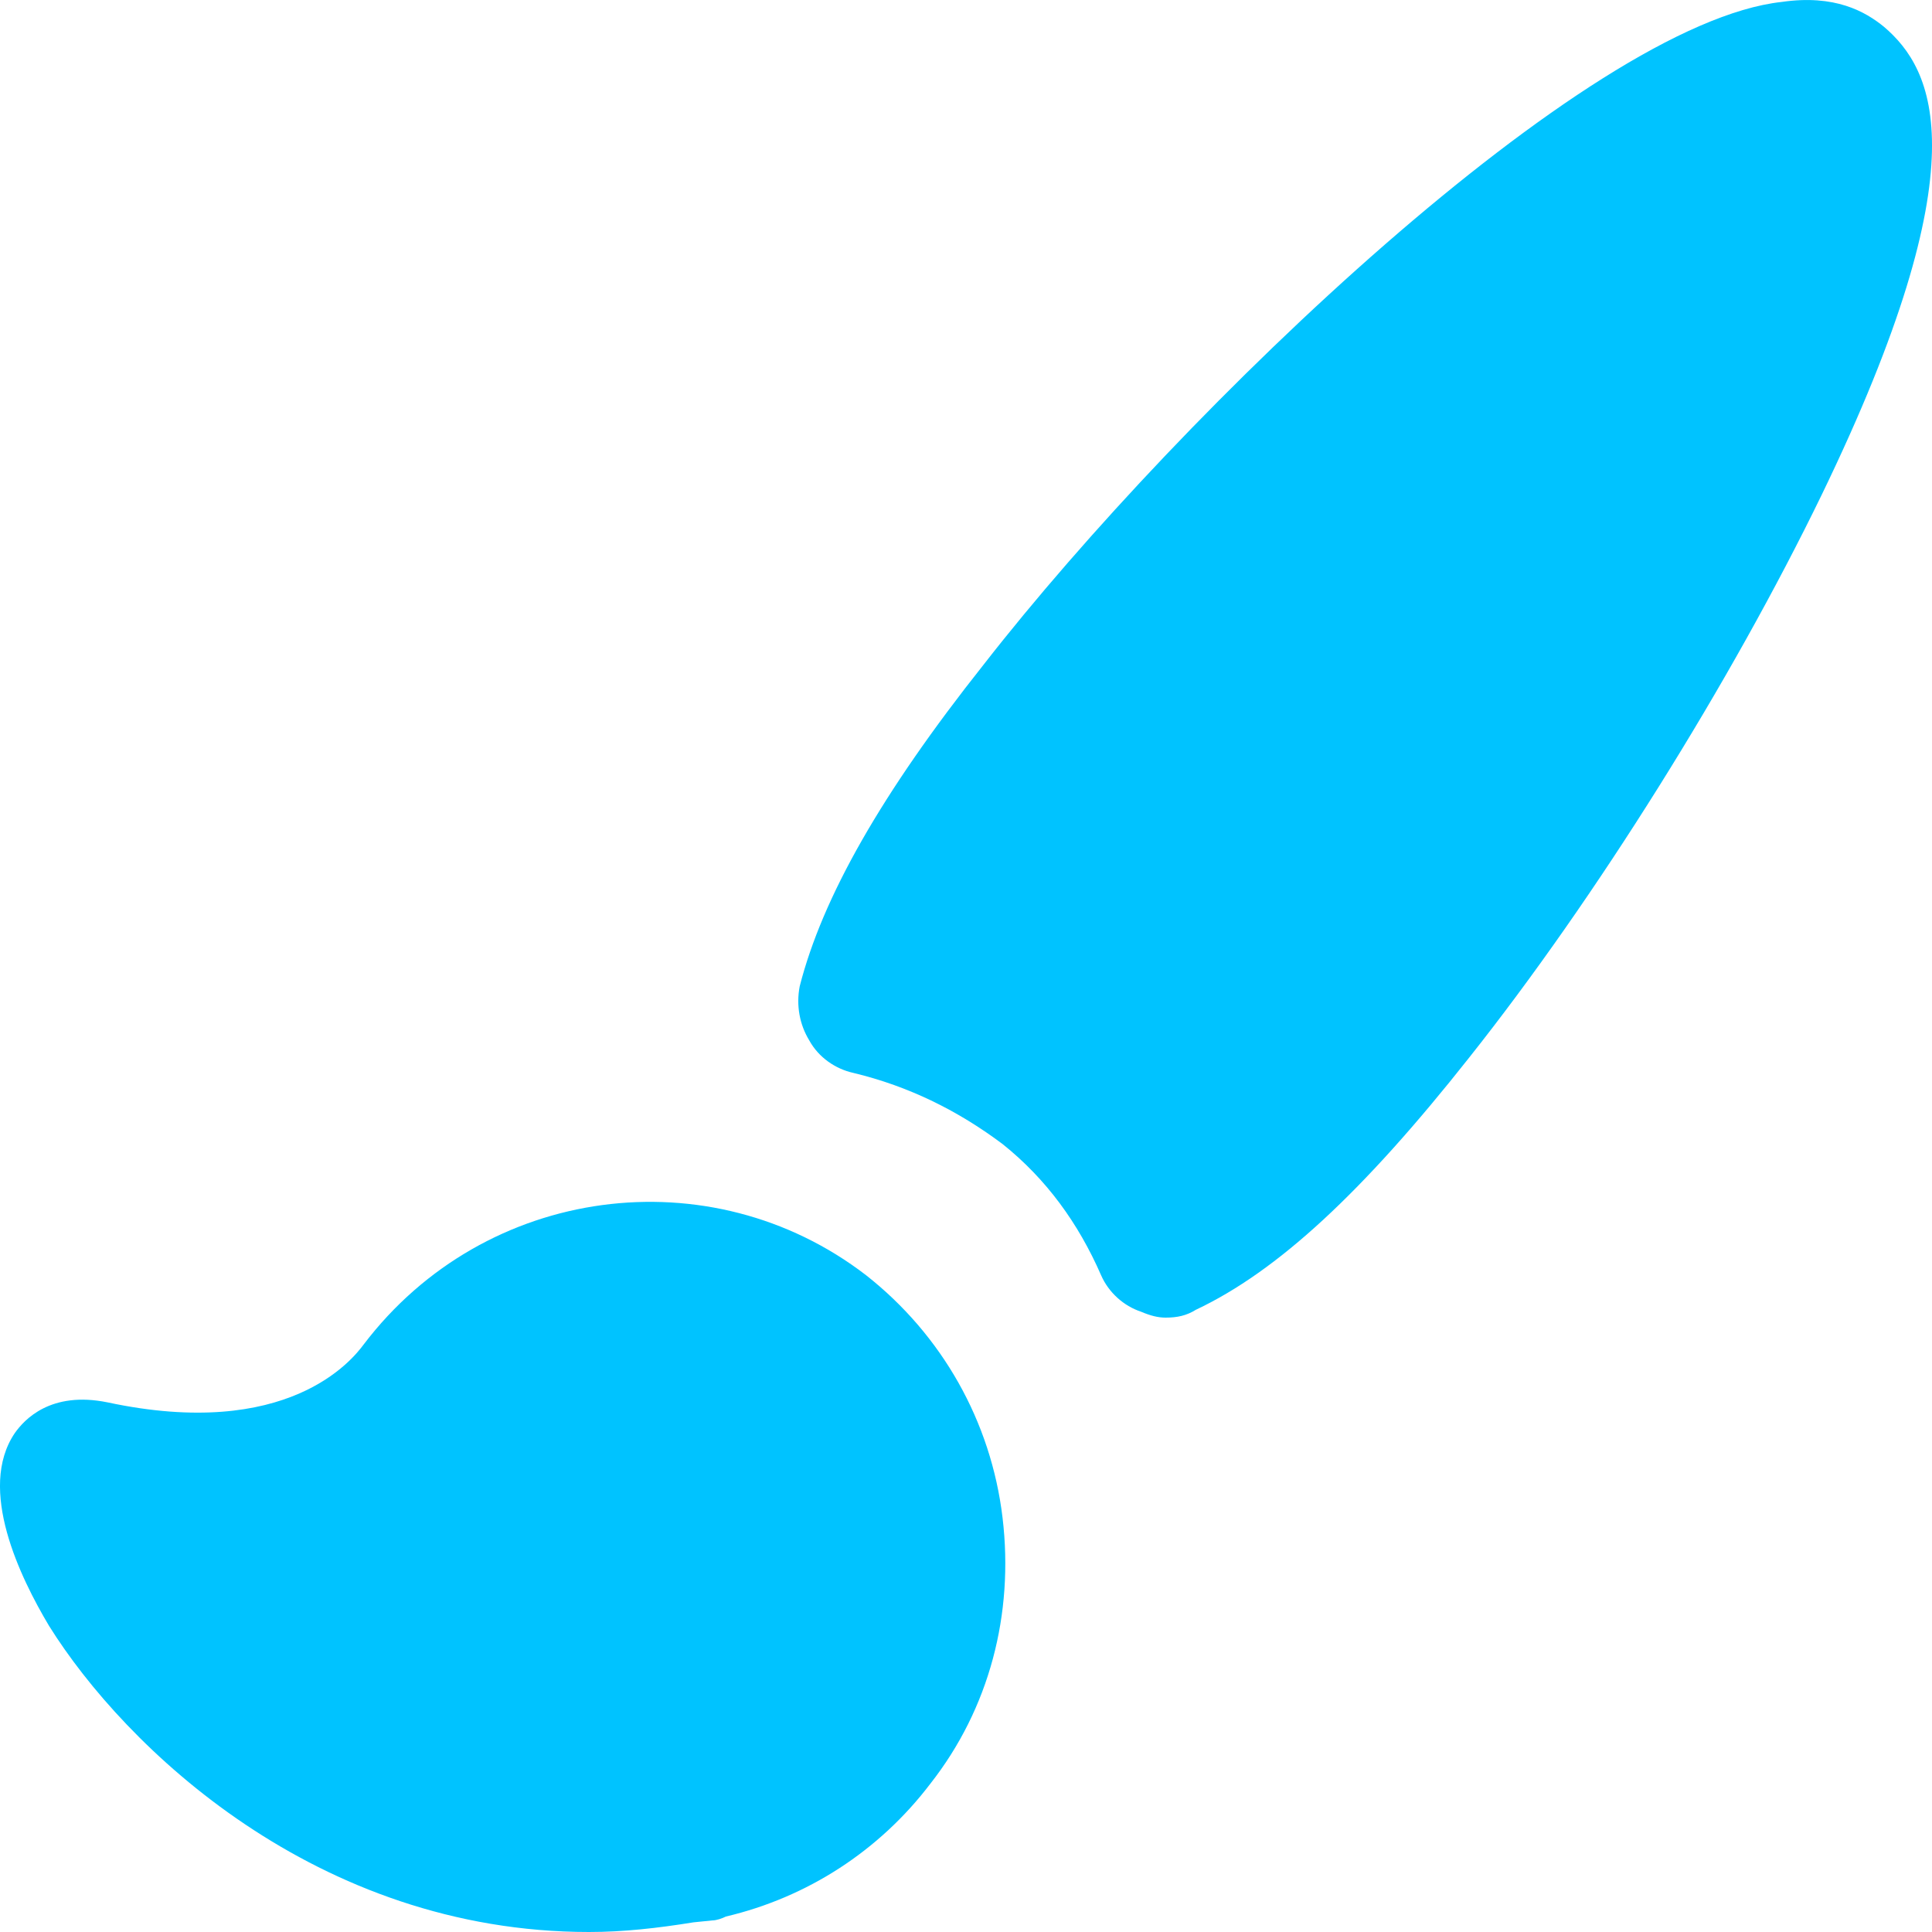
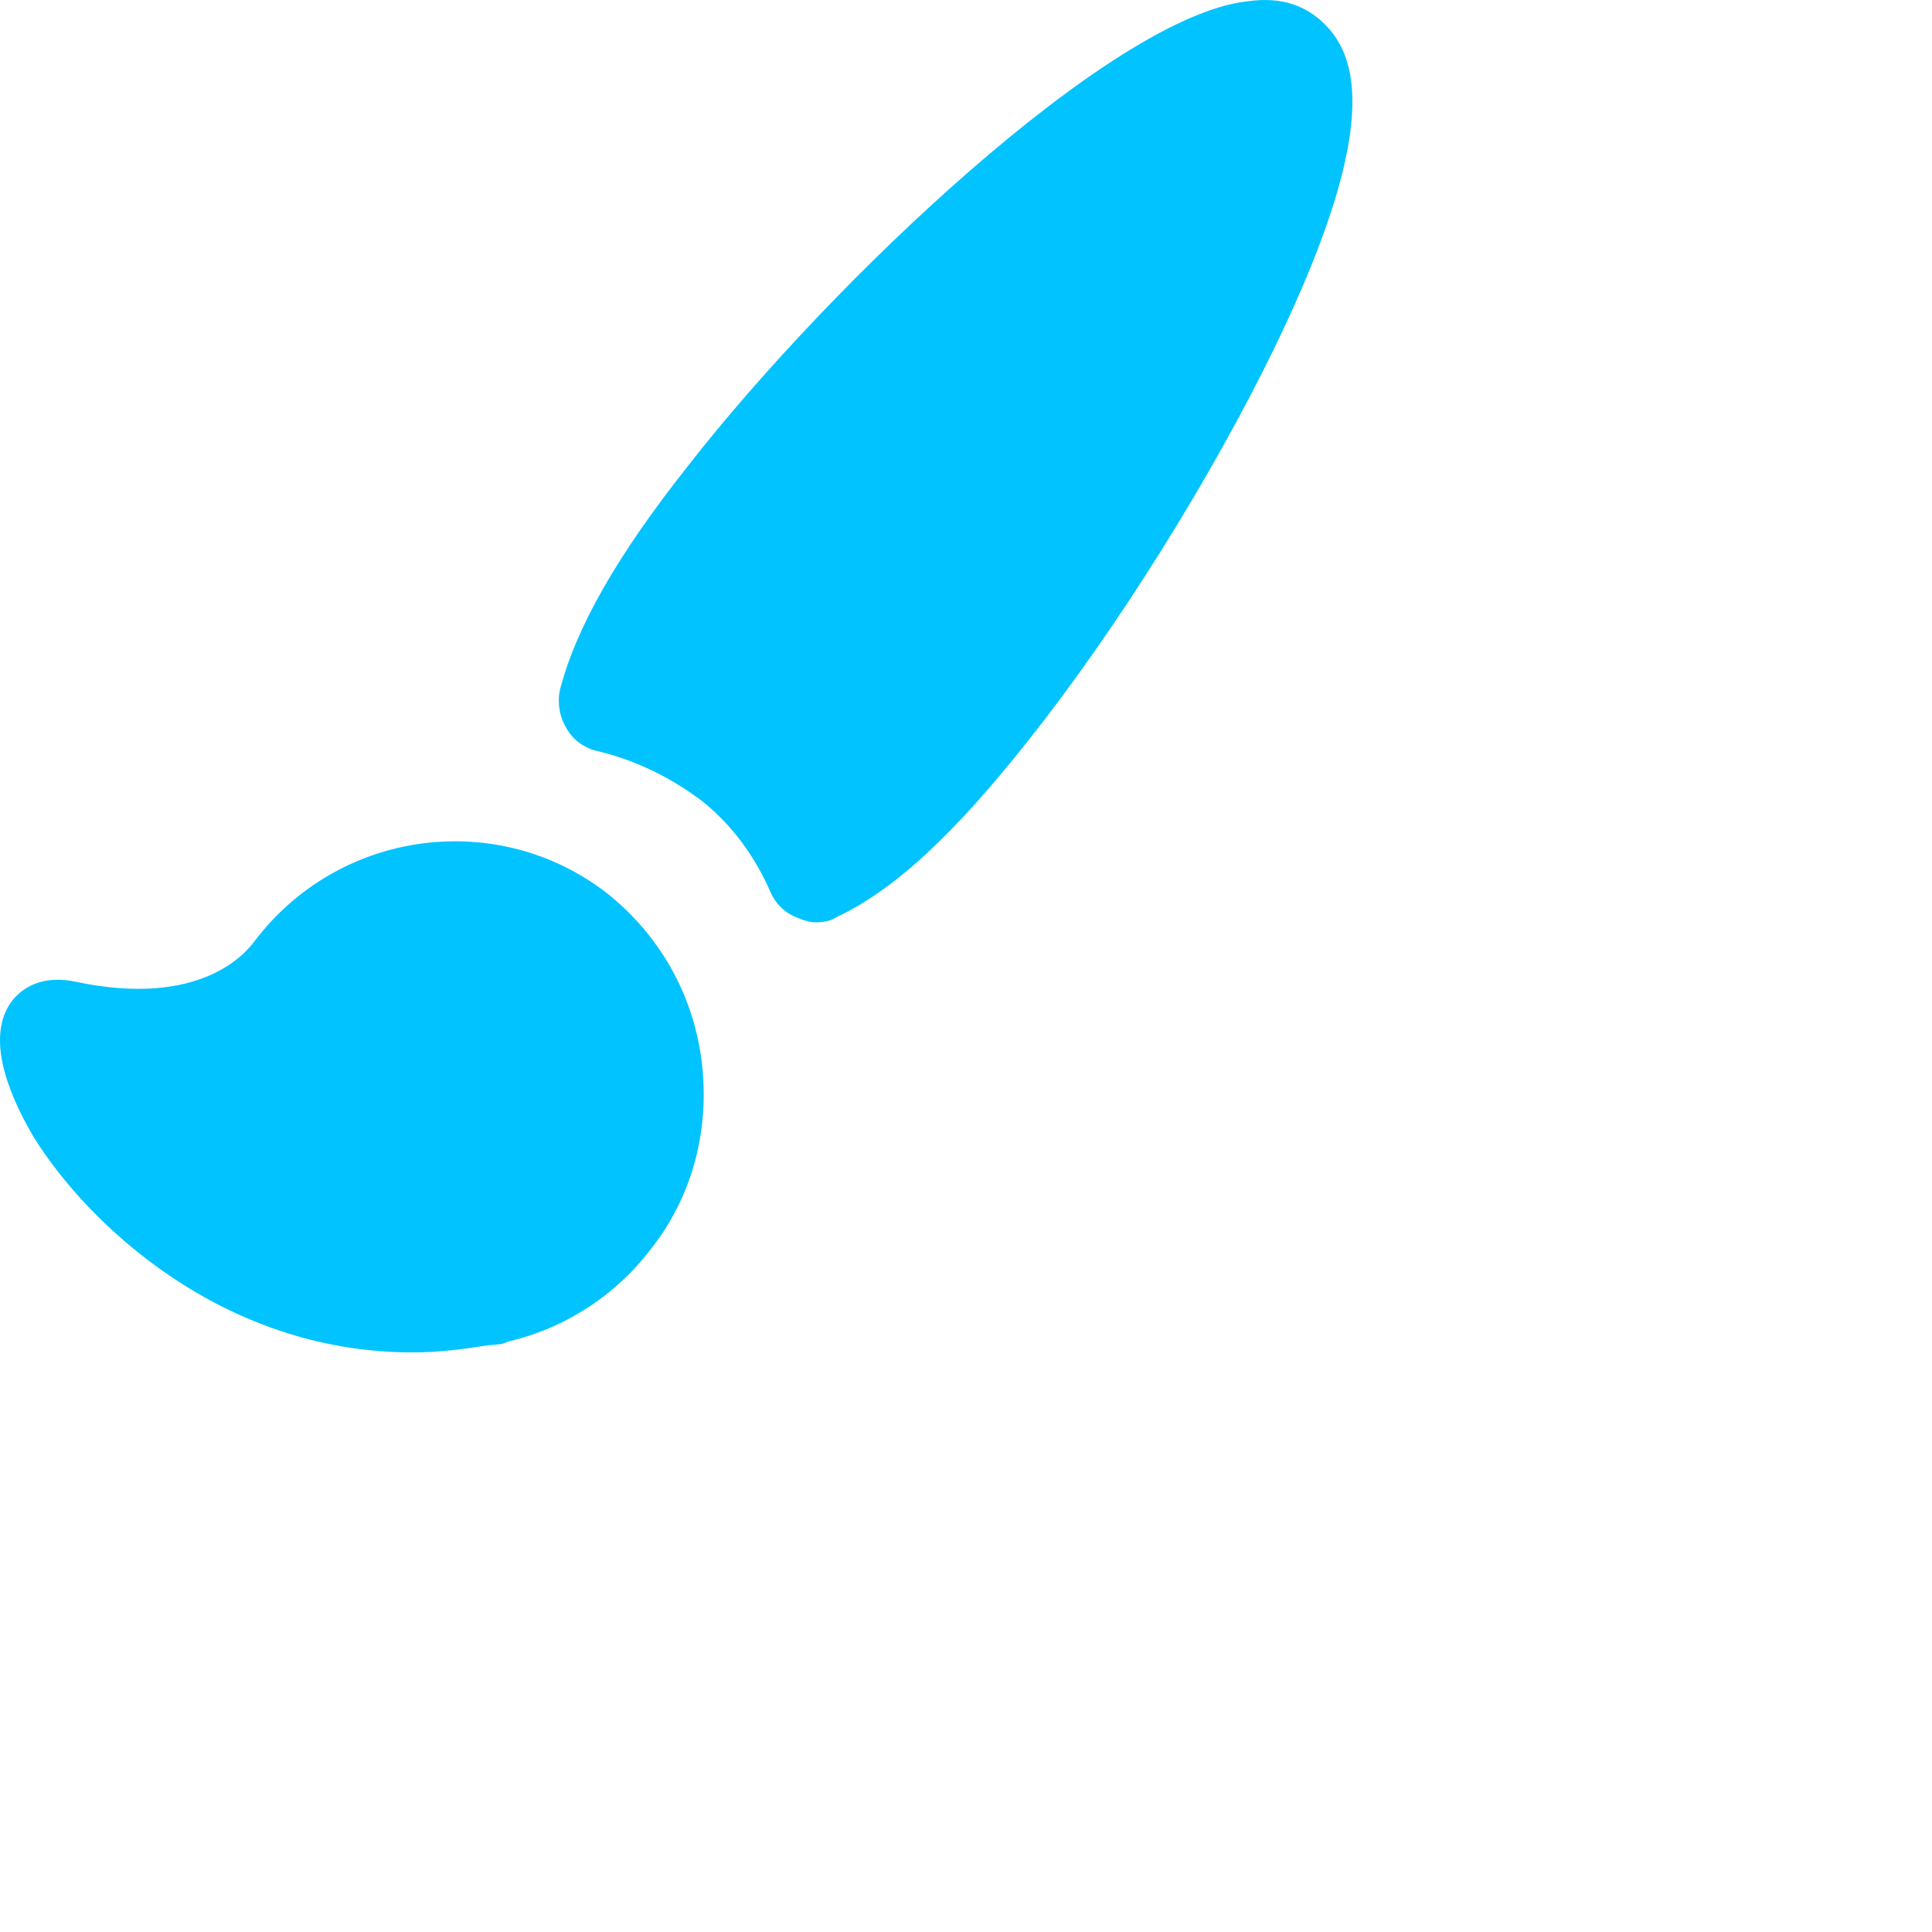
- <svg xmlns="http://www.w3.org/2000/svg" width="14" height="14" viewBox="0 0 14 14" fill="none">
+ <svg xmlns="http://www.w3.org/2000/svg" width="20px" height="20px" viewBox="0 0 20 20" fill="none">
  <path fill-rule="evenodd" clip-rule="evenodd" d="M13.2 3.587C12.542 4.942 11.566 6.505 10.646 7.664C9.875 8.64 9.257 9.212 8.666 9.491C8.597 9.534 8.53 9.548 8.446 9.548C8.391 9.548 8.336 9.534 8.268 9.505C8.144 9.464 8.034 9.367 7.979 9.241C7.814 8.863 7.581 8.543 7.266 8.291C6.949 8.053 6.591 7.872 6.181 7.774C6.056 7.746 5.932 7.664 5.863 7.537C5.795 7.425 5.768 7.286 5.795 7.147C5.959 6.505 6.385 5.752 7.127 4.817C8.585 2.945 11.498 0.169 12.911 0.014C13.296 -0.042 13.516 0.083 13.653 0.195C14.012 0.502 14.369 1.174 13.2 3.587ZM7.265 10.999C7.348 11.697 7.169 12.381 6.742 12.925C6.372 13.412 5.85 13.749 5.26 13.888C5.232 13.902 5.191 13.916 5.163 13.916L5.025 13.93C4.765 13.972 4.518 14 4.269 14C2.292 14 0.903 12.659 0.355 11.781C0.147 11.432 -0.167 10.79 0.107 10.385C0.176 10.287 0.367 10.078 0.779 10.162C2.085 10.441 2.552 9.855 2.635 9.743C3.515 8.584 5.15 8.375 6.275 9.24C6.826 9.673 7.182 10.301 7.265 10.999Z" fill="#00C3FF" />
</svg>
